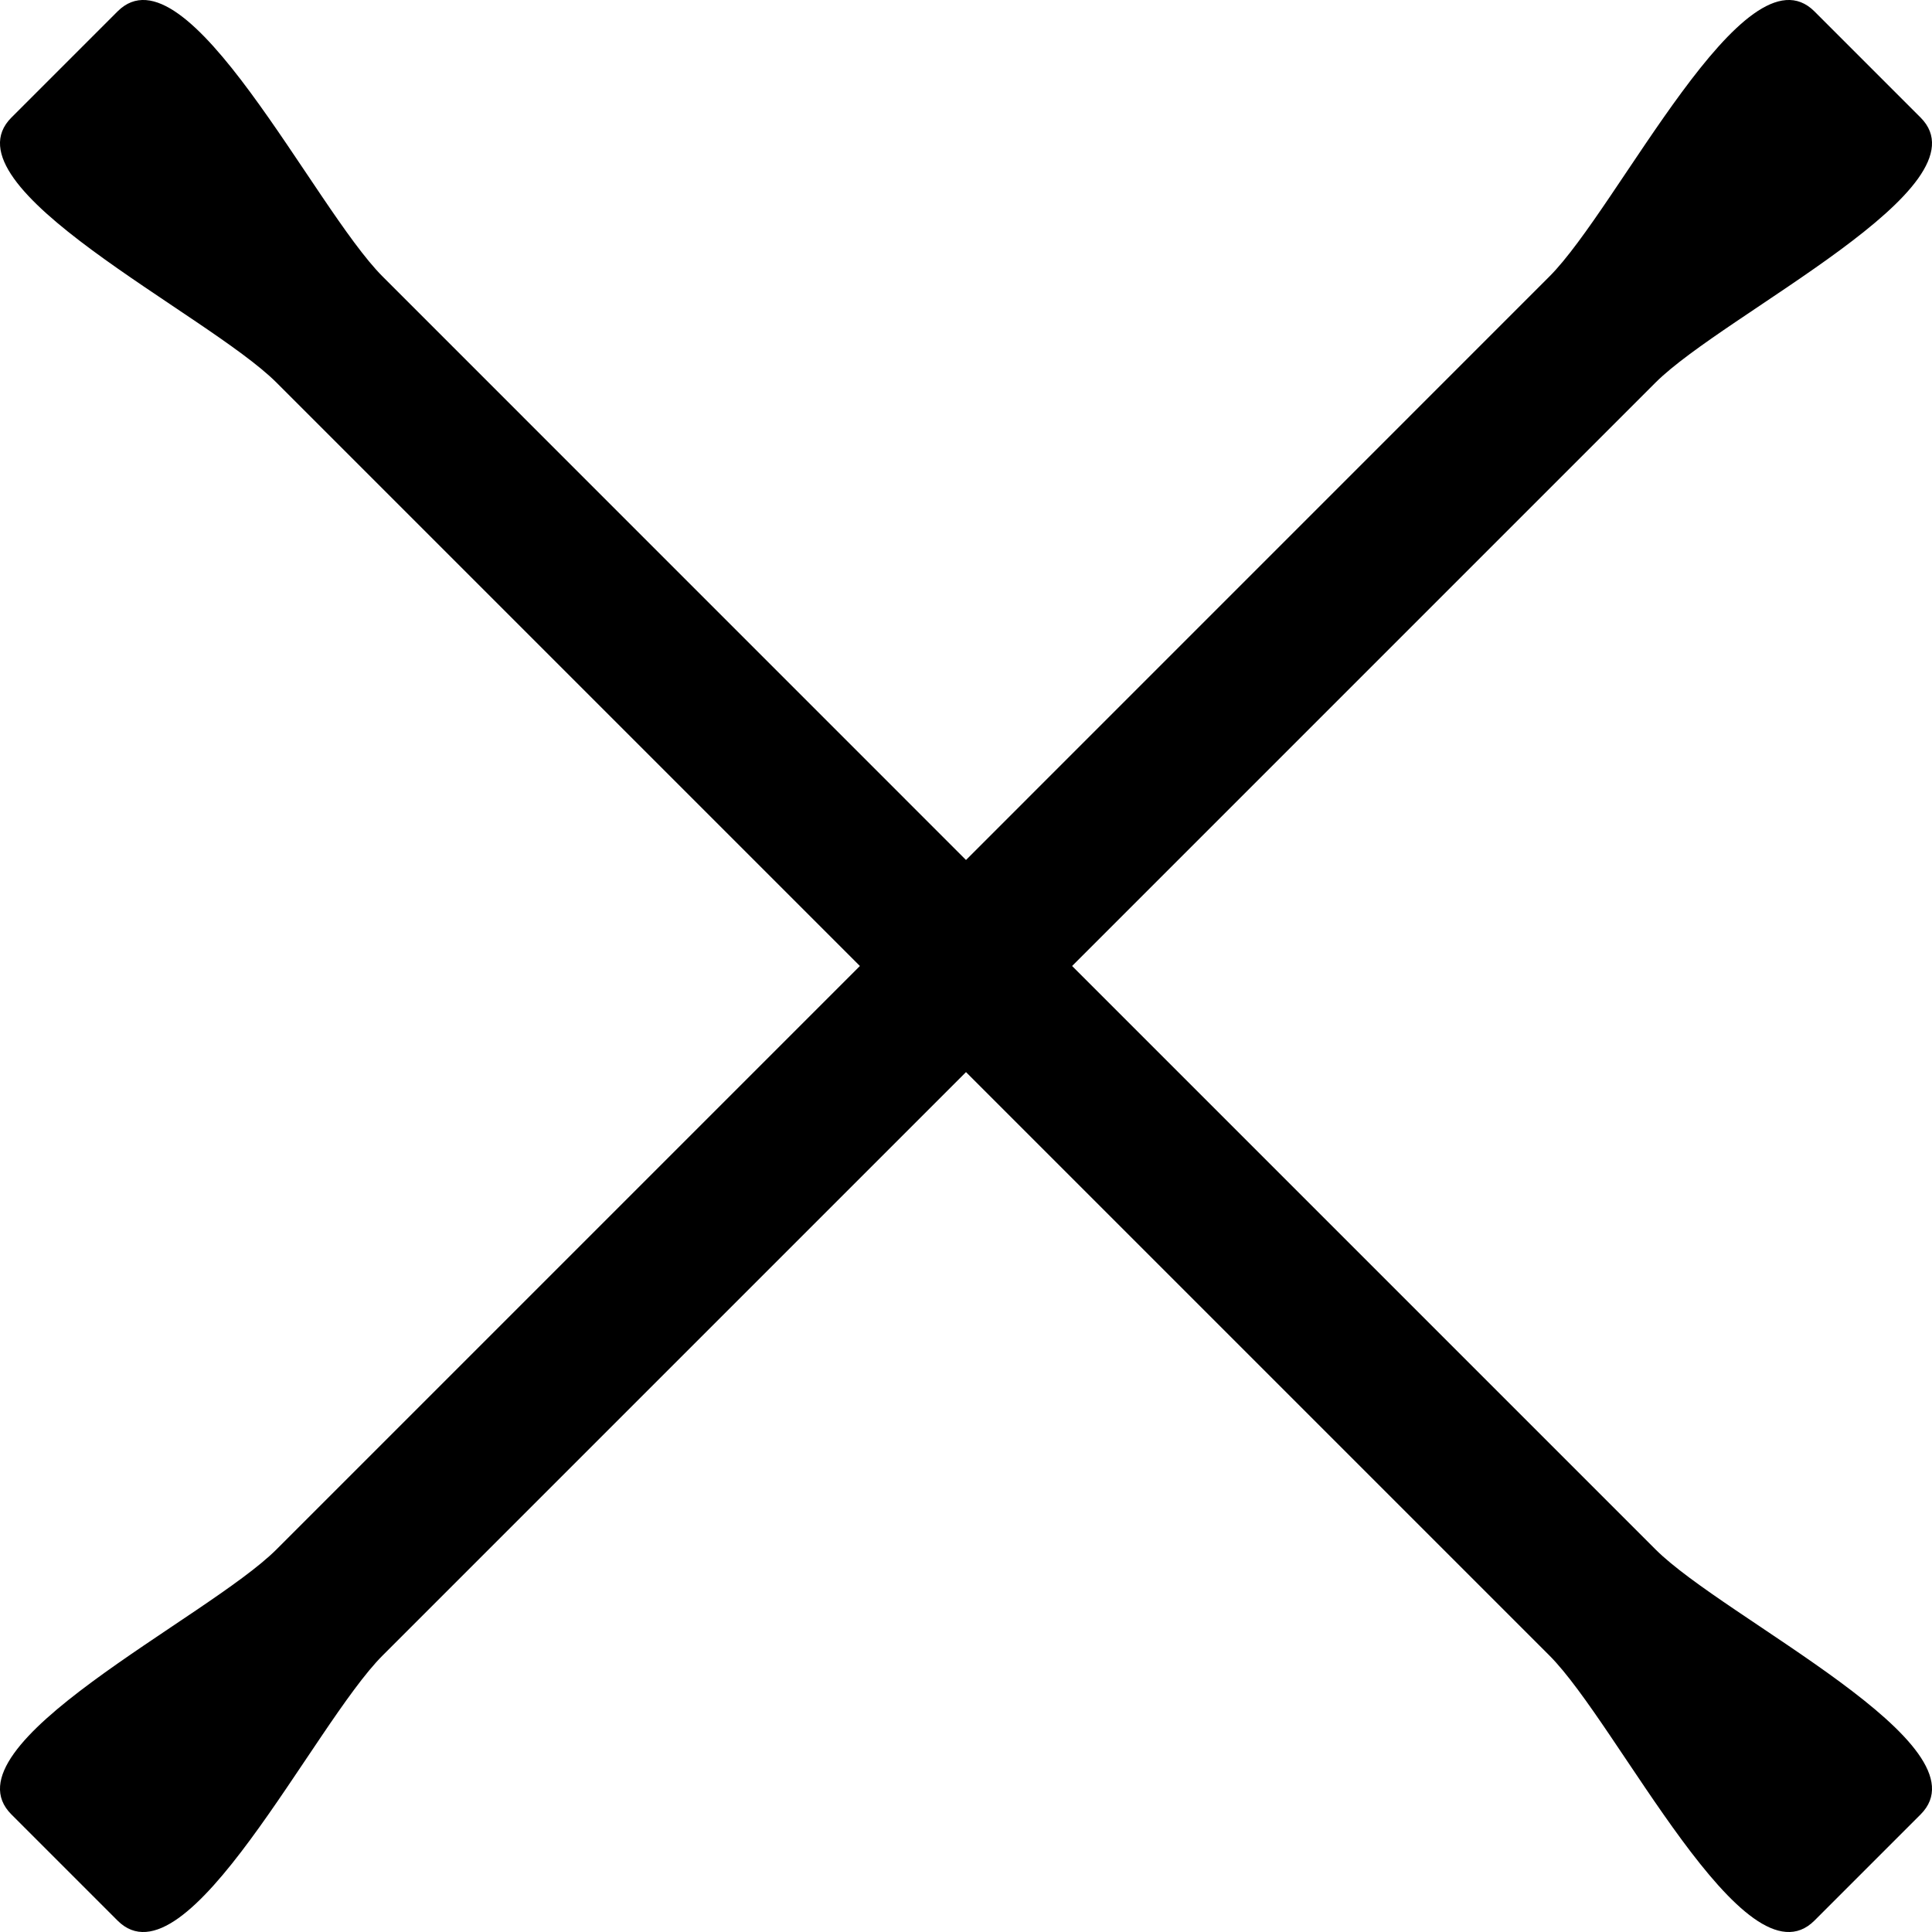
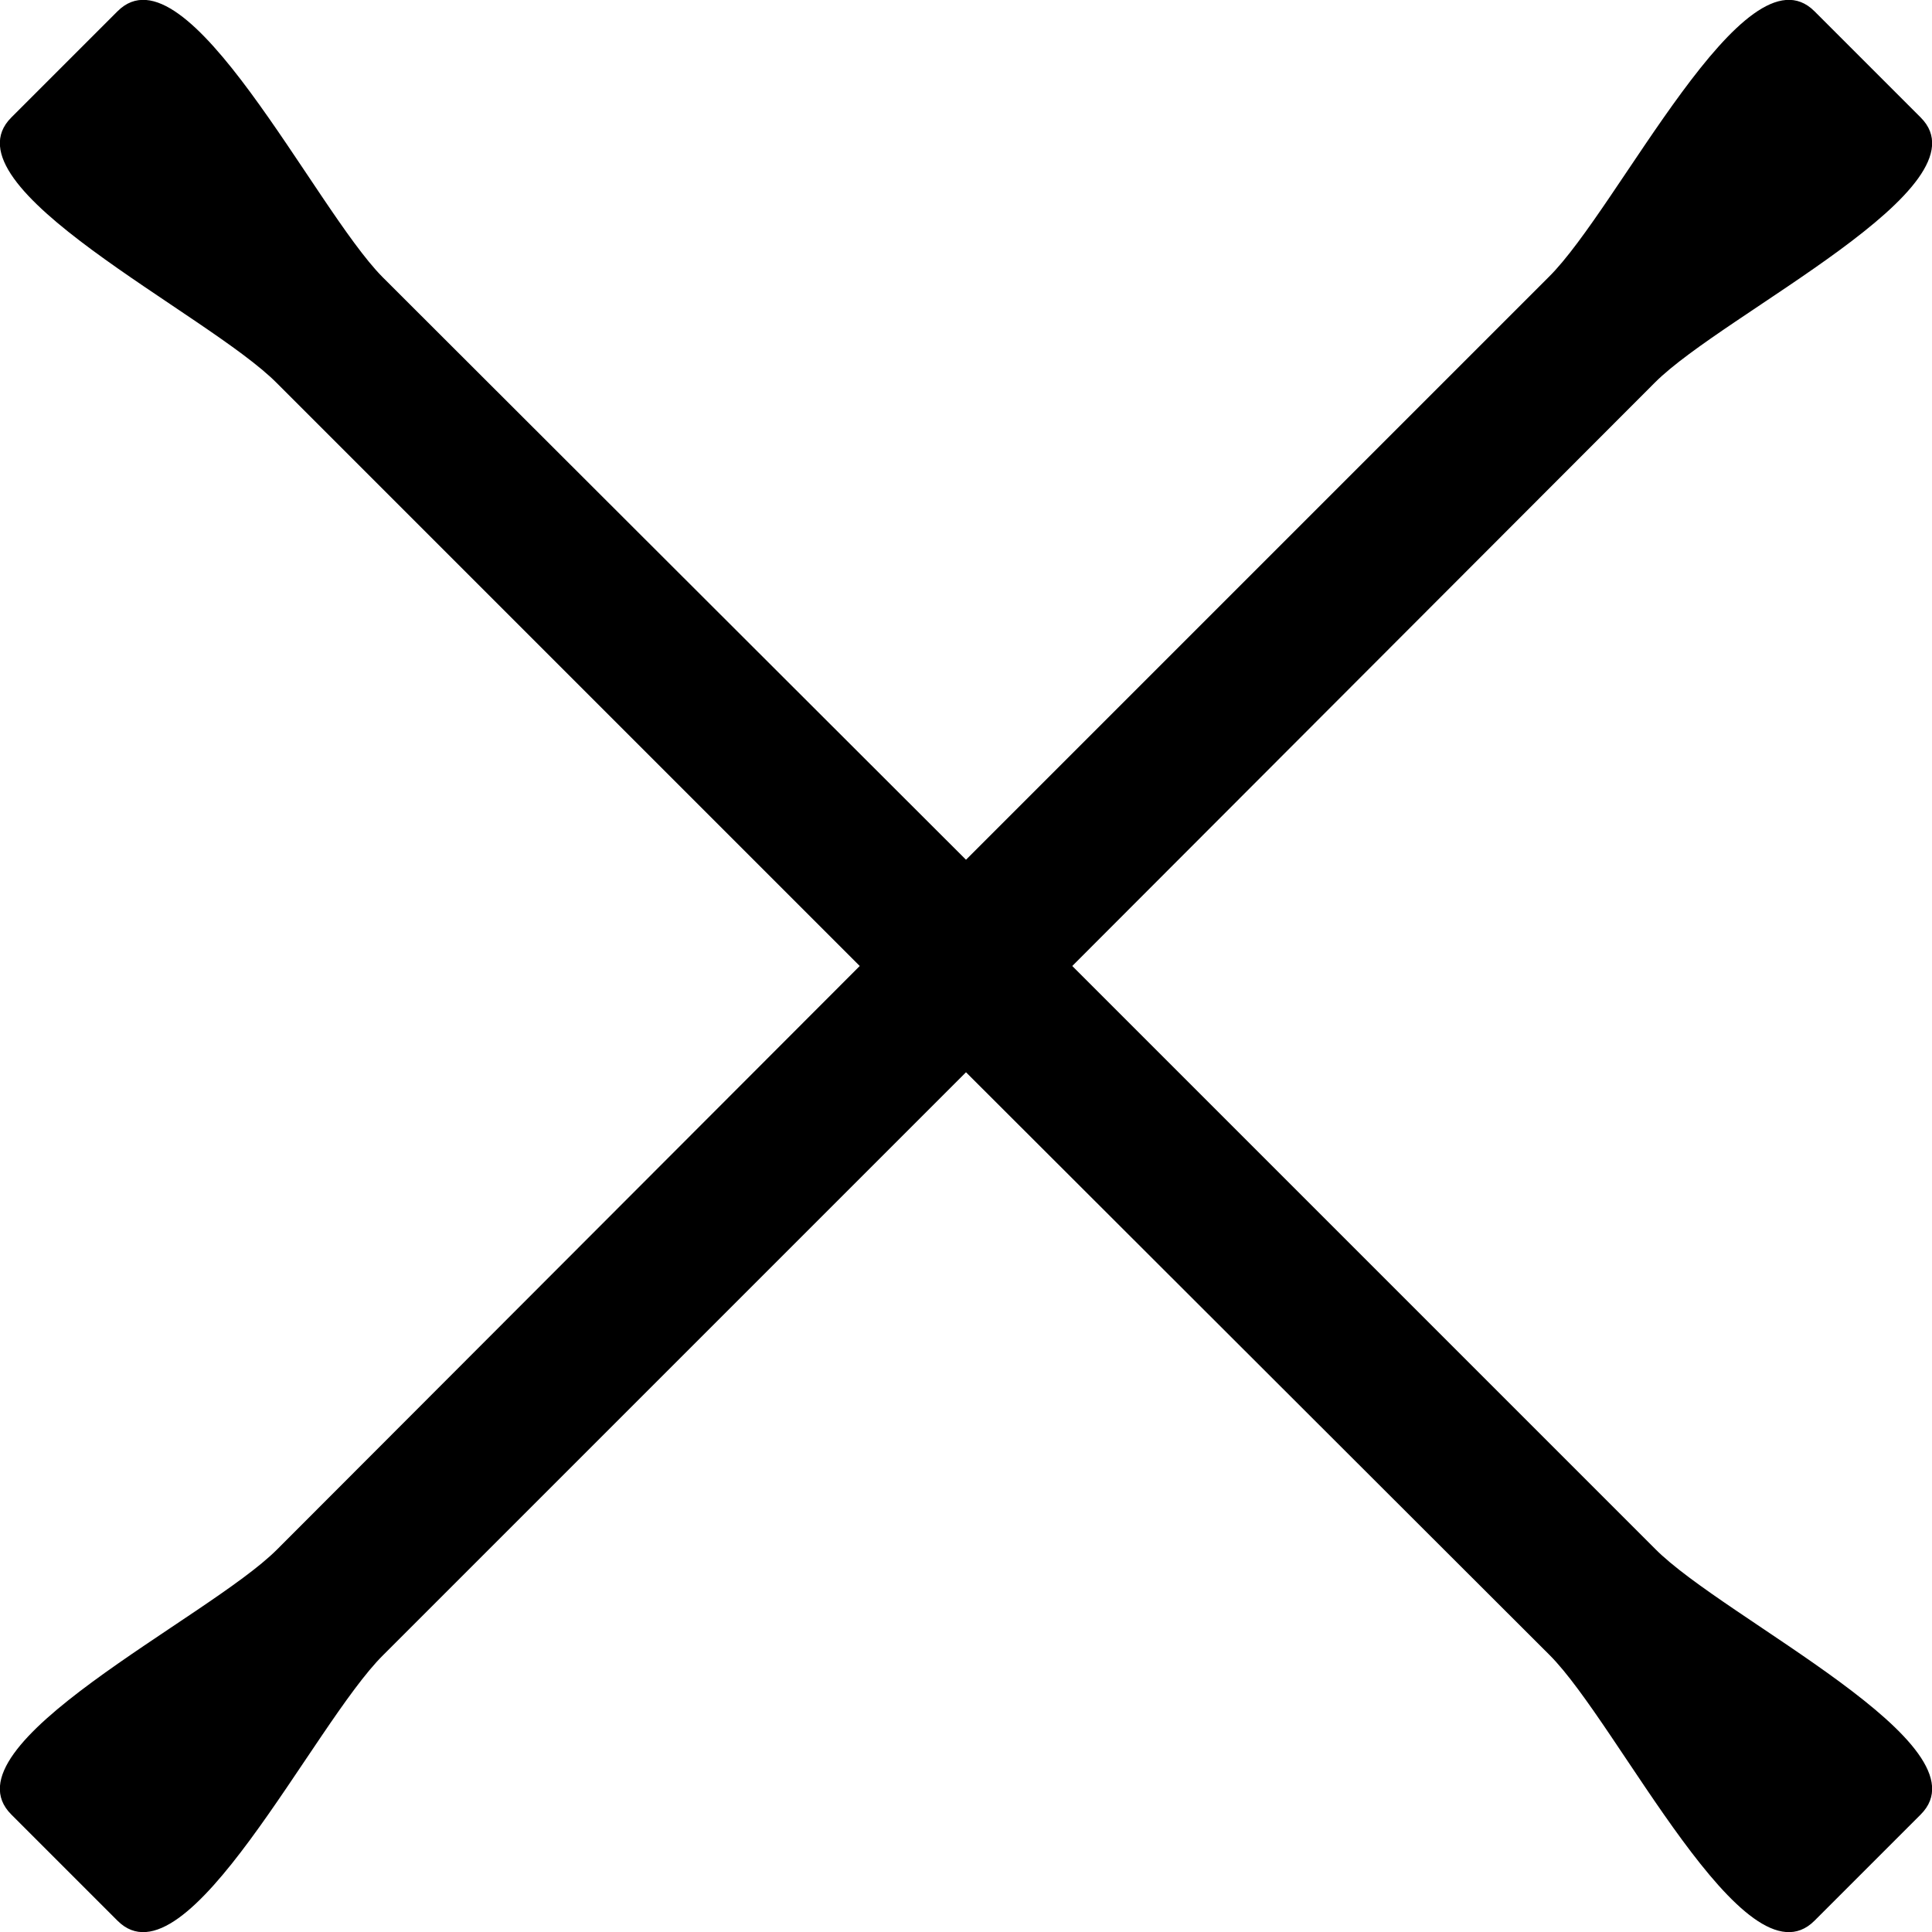
- <svg xmlns="http://www.w3.org/2000/svg" viewBox="0 0 24 24">
-   <path d="m 12,13.318 7.246,7.246 c 0.861,0.861 2.432,4.155 3.294,3.294 l 1.318,-1.318 c 0.861,-0.861 -2.433,-2.432 -3.294,-3.294 l -7.246,-7.246 7.246,-7.246 c 0.861,-0.861 4.155,-2.432 3.294,-3.294 l -1.318,-1.318 c -0.861,-0.861 -2.432,2.433 -3.294,3.294 L 12,10.683 4.754,3.436 C 3.893,2.575 2.321,-0.719 1.46,0.142 L 0.142,1.46 c -0.861,0.861 2.433,2.433 3.294,3.294 l 7.246,7.246 -7.246,7.246 c -0.861,0.861 -4.155,2.433 -3.294,3.294 l 1.318,1.318 c 0.861,0.861 2.432,-2.433 3.294,-3.294 z" />
+ <svg viewBox="0 0 24 24">
+   <path d="M12 13.32l7.25 7.24c.86.86 2.43 4.16 3.29 3.3l1.32-1.32c.86-.86-2.44-2.43-3.3-3.3L13.32 12l7.24-7.25c.86-.86 4.16-2.43 3.3-3.29L22.54.14c-.86-.86-2.43 2.44-3.3 3.3L12 10.68 4.75 3.44C3.9 2.58 2.32-.72 1.46.14L.14 1.46c-.86.86 2.44 2.43 3.3 3.3L10.68 12l-7.24 7.25c-.86.86-4.16 2.43-3.3 3.29l1.32 1.32c.86.86 2.43-2.44 3.3-3.3z" />
</svg>
